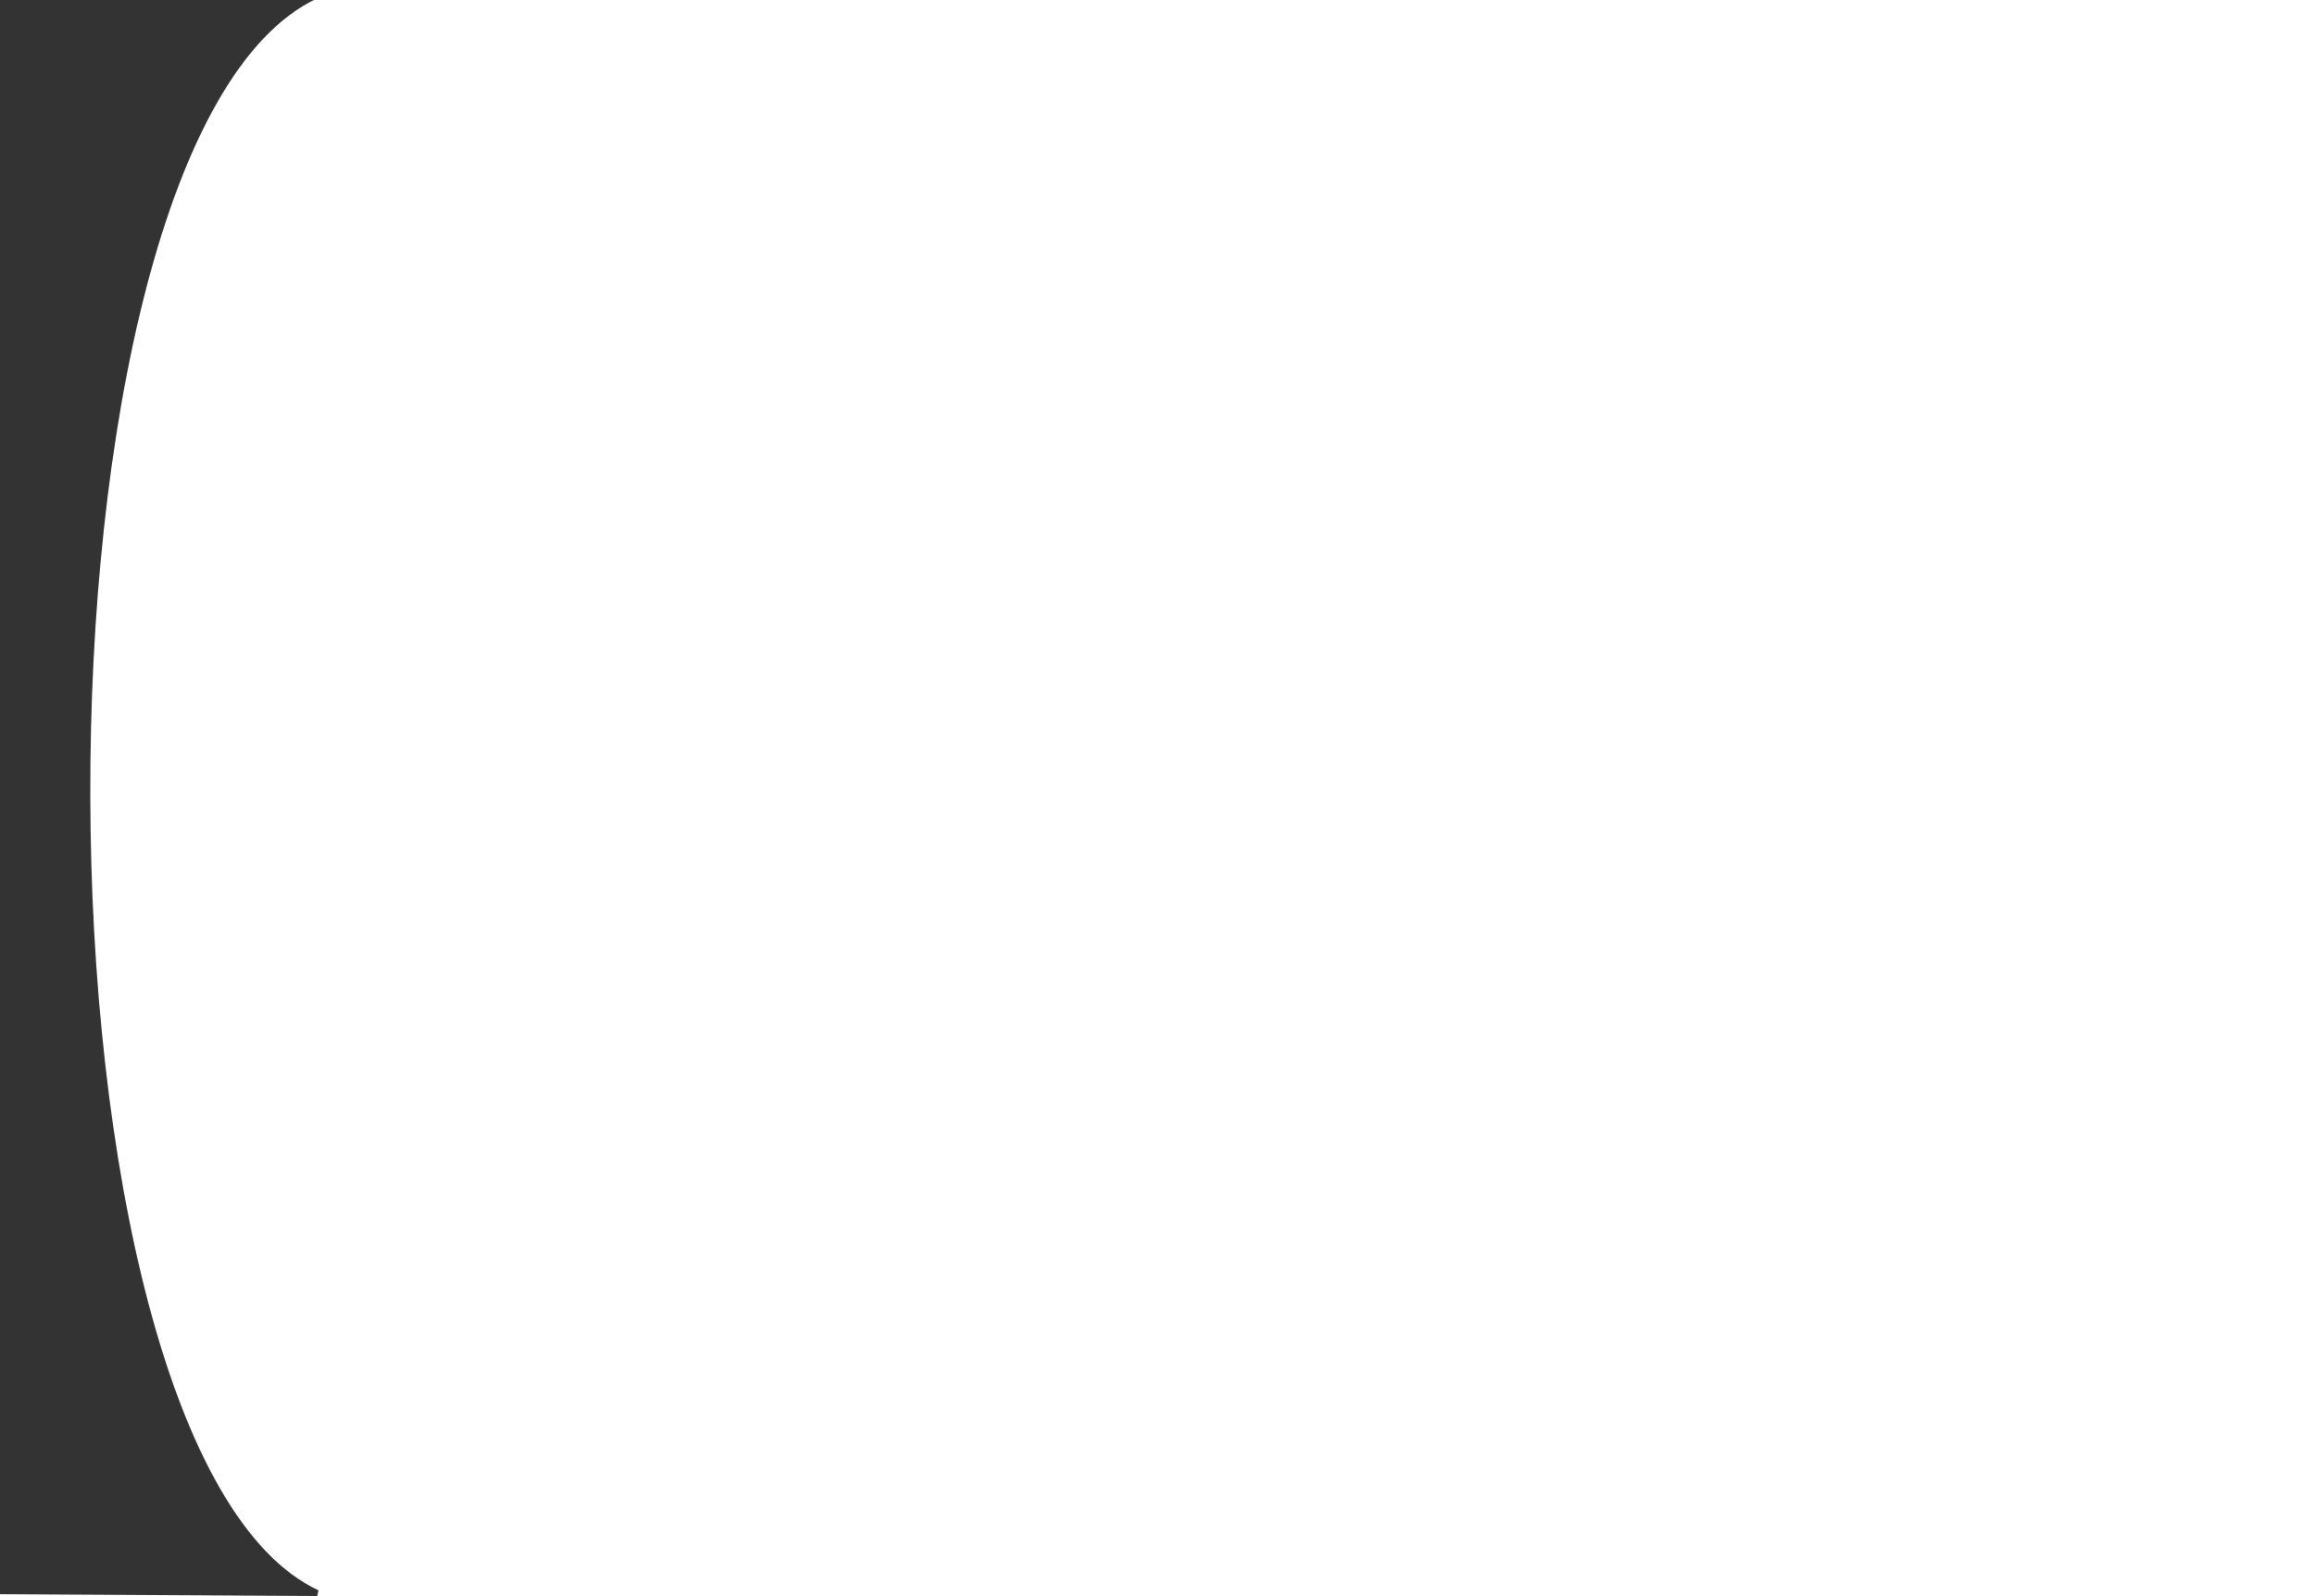
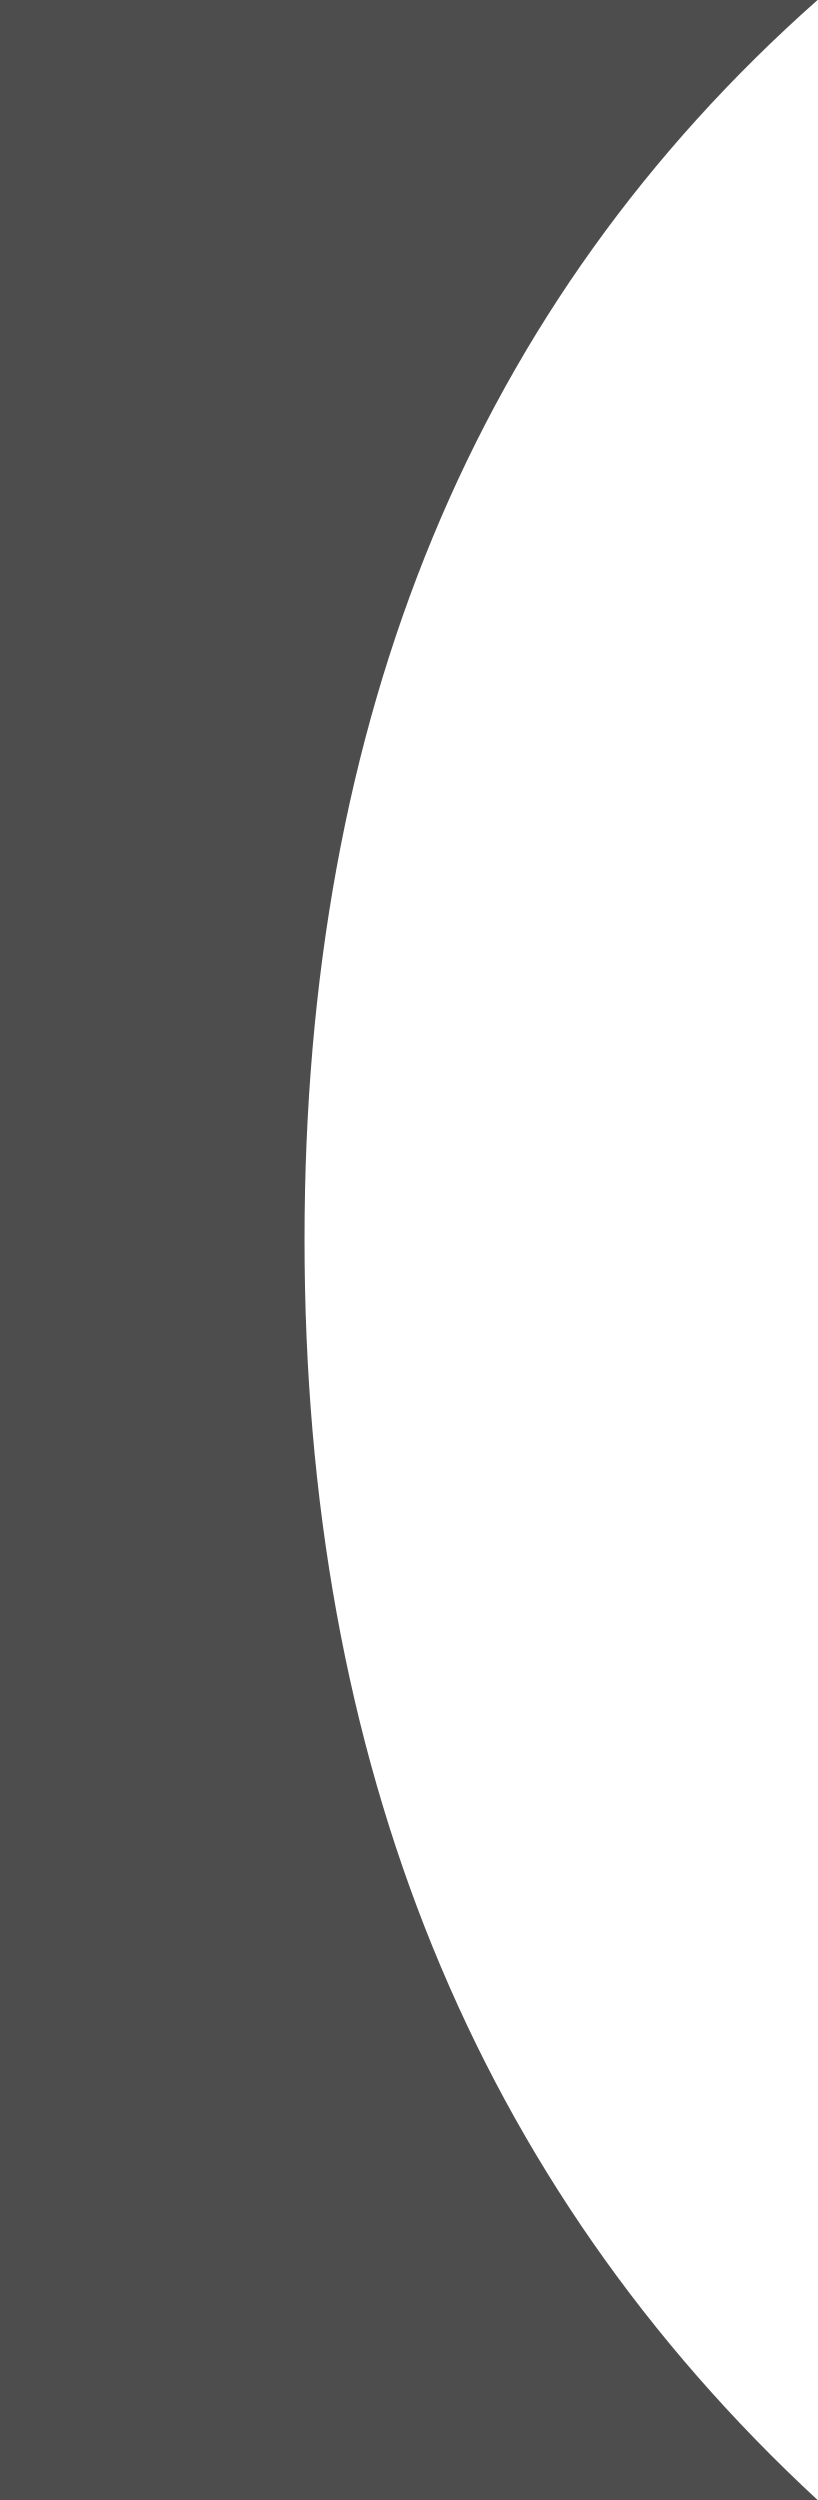
- <svg xmlns="http://www.w3.org/2000/svg" width="580" height="400">
+ <svg xmlns="http://www.w3.org/2000/svg" xmlns:xlink="http://www.w3.org/1999/xlink" version="1.1" preserveAspectRatio="xMidYMid meet" width="209.3" height="640">
+   <defs>
+     <path d="M77.96 317.36C77.96 183.36 121.74 77.58 209.3 0L0 0L0 640L209.3 640C121.74 558.9 77.96 451.35 77.96 317.36Z" id="aC65v2XpS" />
+   </defs>
  <g>
-     <path stroke="#333" id="svg_2" d="m79.5,399.453c-76.167,-35.484 -77.333,-363.969 -0.5,-400.453l-79,0l0,400l79.5,0.453z" stroke-opacity="null" stroke-width="1.5" fill="#333" />
+     <g>
+       <use xlink:href="#aC65v2XpS" opacity="1" fill="#4d4d4d" fill-opacity="1" />
+     </g>
  </g>
</svg>
